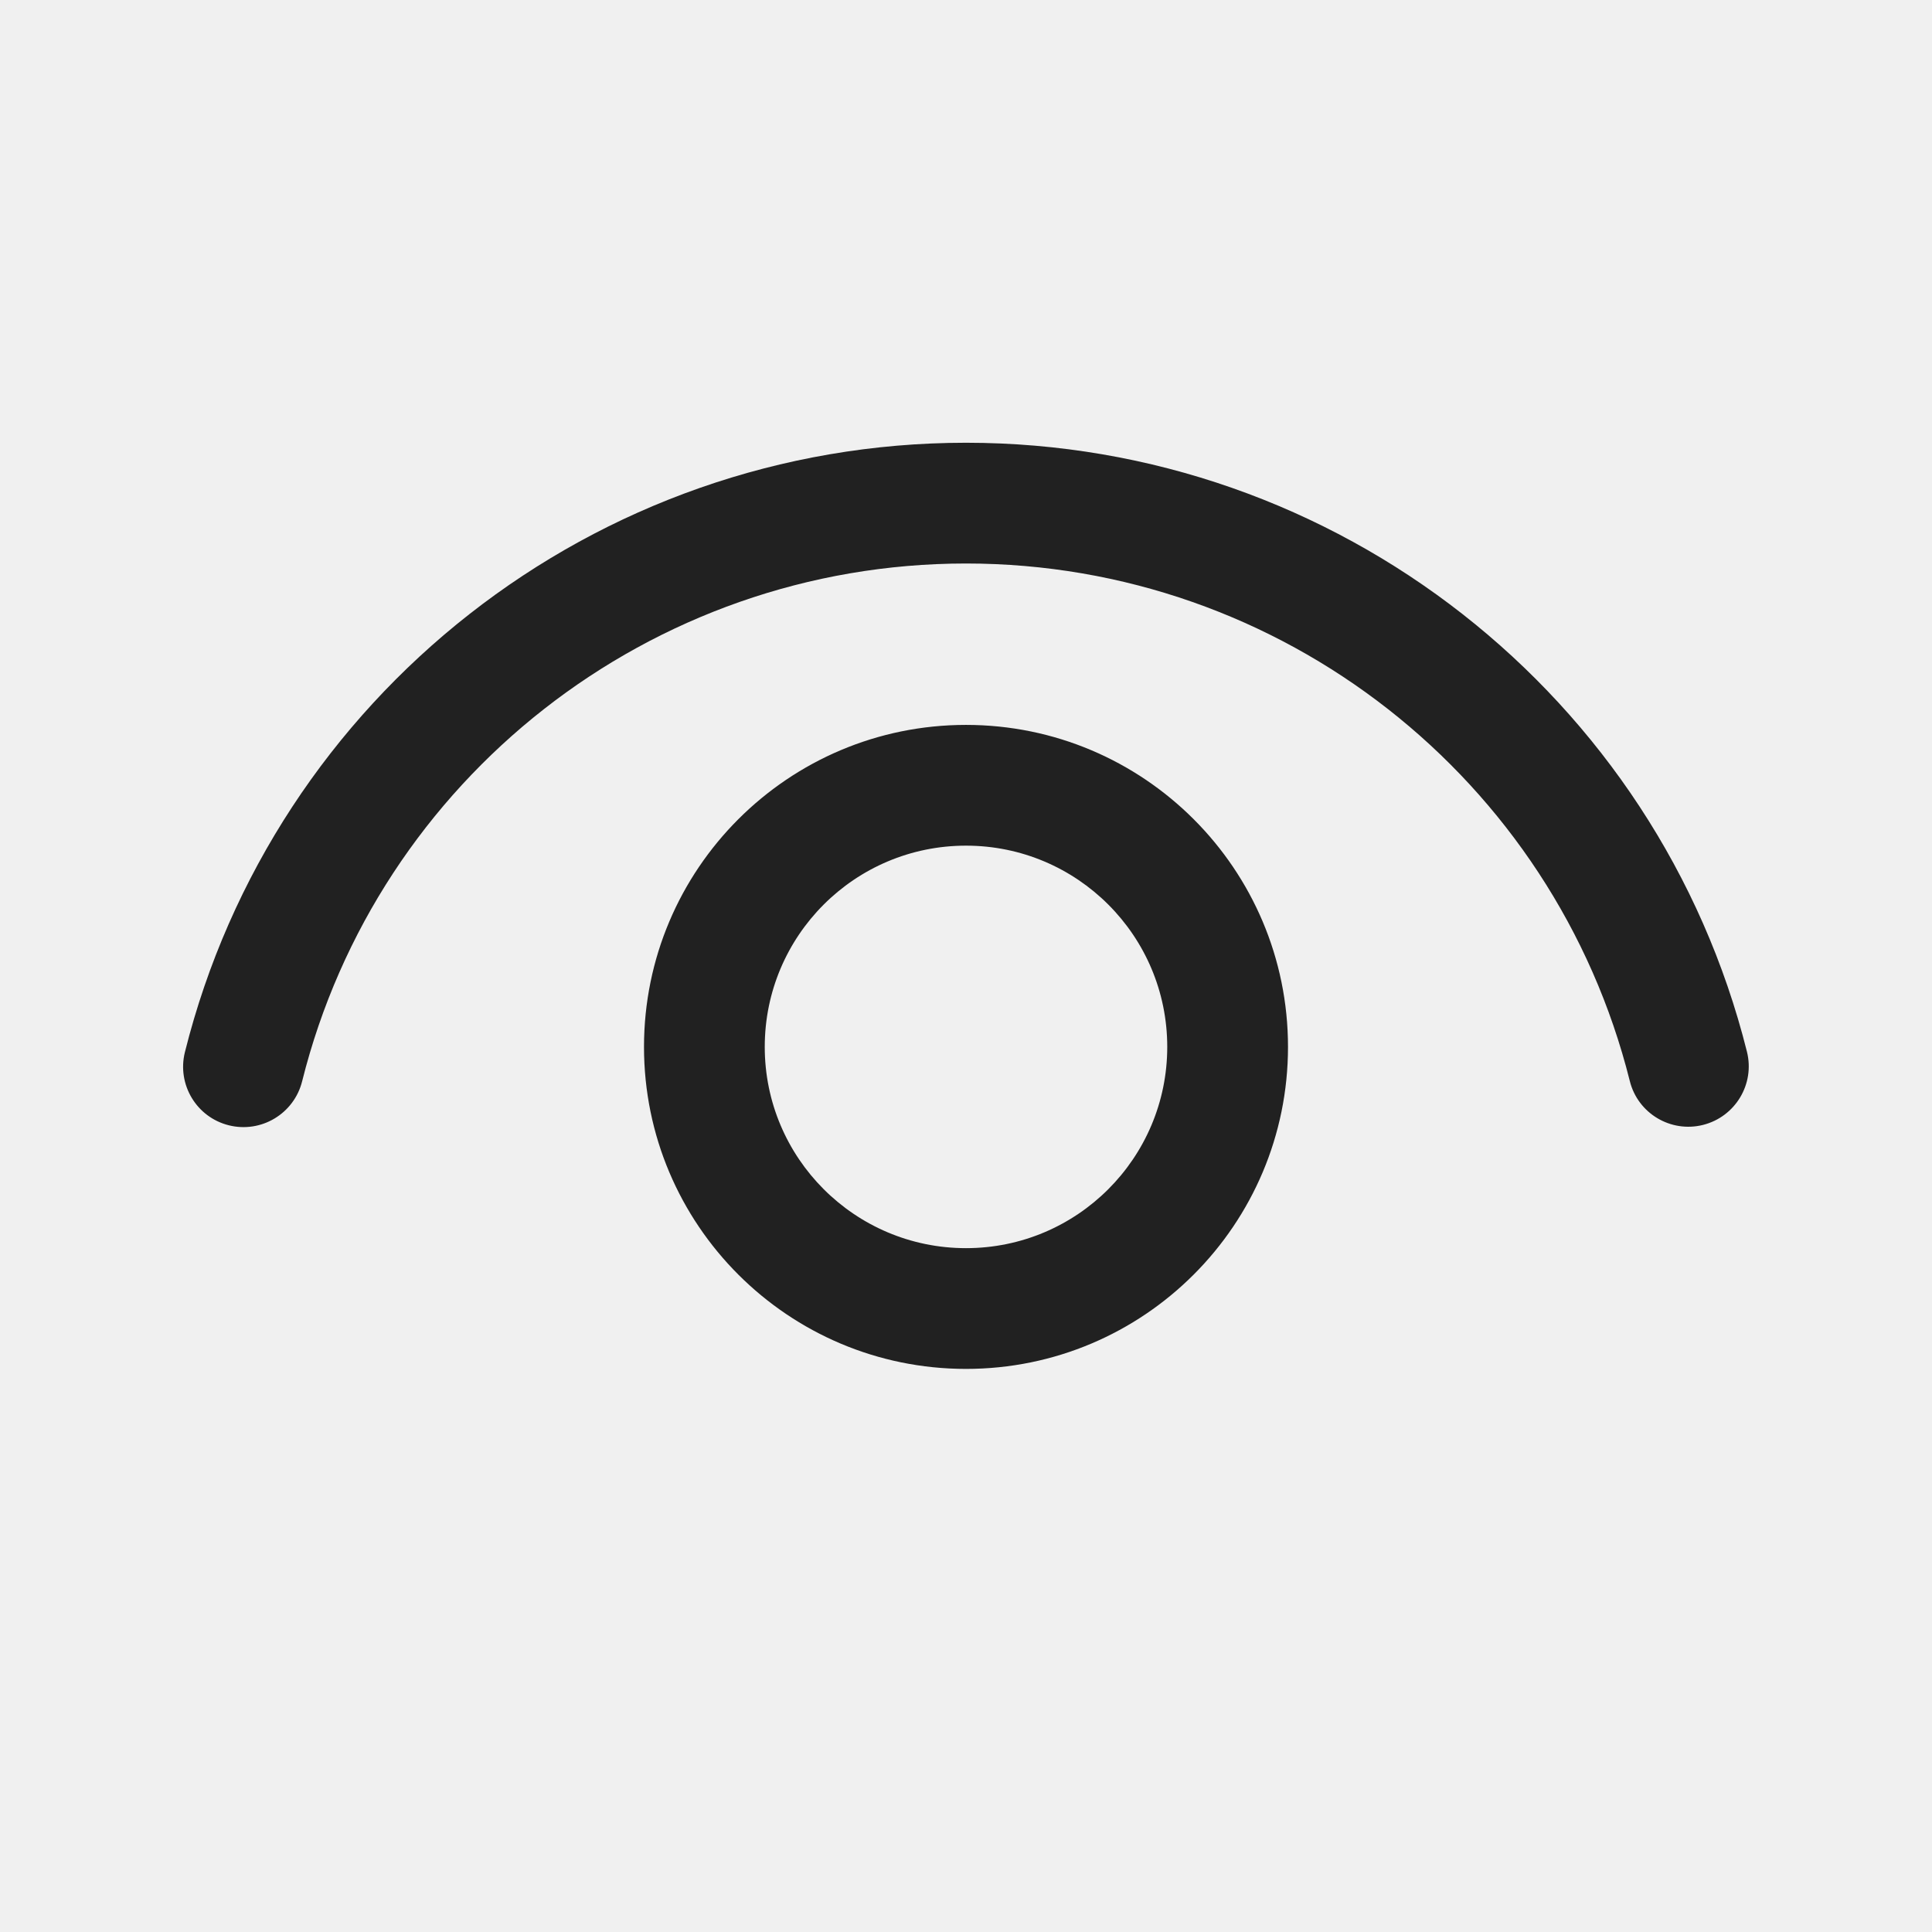
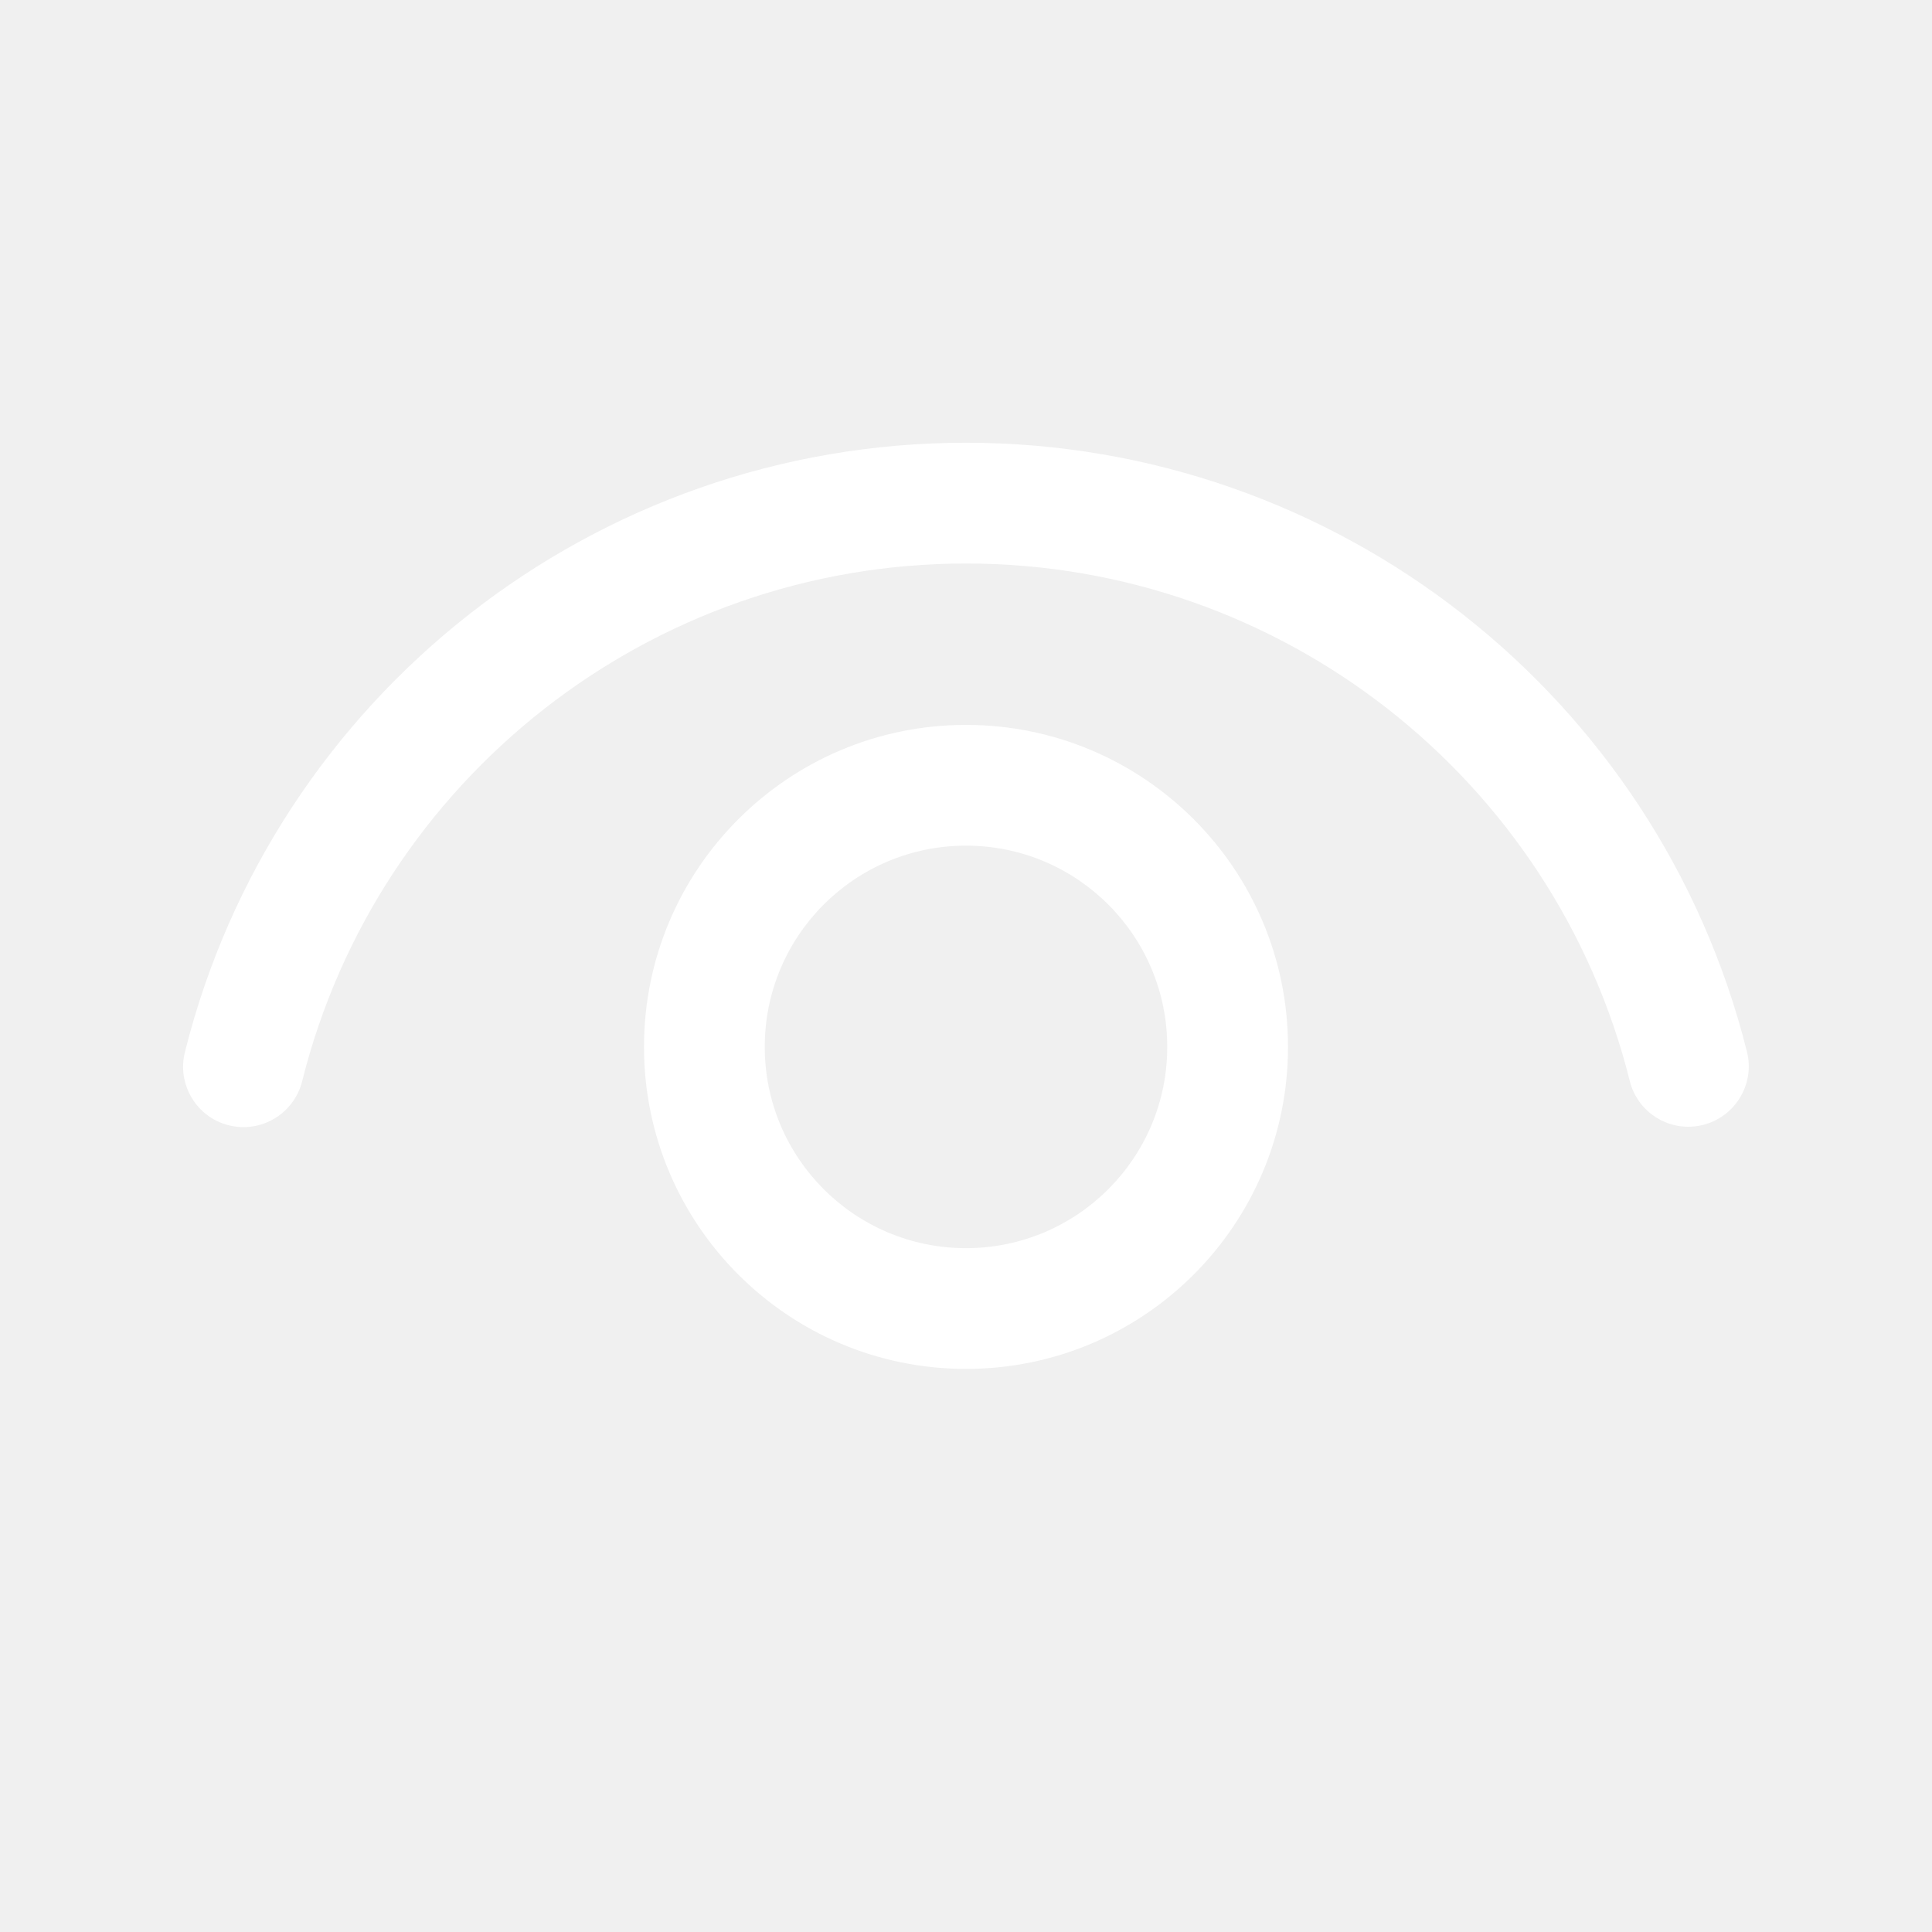
<svg xmlns="http://www.w3.org/2000/svg" width="24" height="24" viewBox="0 0 24 24" fill="none">
-   <path d="M12 9.005C14.209 9.005 16 10.796 16 13.005C16 15.214 14.209 17.005 12 17.005C9.791 17.005 8 15.214 8 13.005C8 10.796 9.791 9.005 12 9.005ZM12 10.505C10.619 10.505 9.5 11.624 9.5 13.005C9.5 14.385 10.619 15.505 12 15.505C13.381 15.505 14.5 14.385 14.5 13.005C14.5 11.624 13.381 10.505 12 10.505ZM12 5.5C16.613 5.5 20.596 8.65 21.701 13.064C21.802 13.466 21.557 13.873 21.156 13.974C20.754 14.075 20.346 13.831 20.246 13.429C19.307 9.678 15.921 7 12 7C8.077 7 4.69 9.68 3.753 13.433C3.652 13.835 3.245 14.079 2.843 13.979C2.441 13.879 2.197 13.472 2.297 13.07C3.401 8.653 7.384 5.5 12 5.5Z" fill="#212121" />
+   <path d="M12 9.005C14.209 9.005 16 10.796 16 13.005C16 15.214 14.209 17.005 12 17.005C9.791 17.005 8 15.214 8 13.005C8 10.796 9.791 9.005 12 9.005ZM12 10.505C10.619 10.505 9.5 11.624 9.5 13.005C9.5 14.385 10.619 15.505 12 15.505C13.381 15.505 14.5 14.385 14.5 13.005C14.5 11.624 13.381 10.505 12 10.505ZM12 5.5C16.613 5.5 20.596 8.65 21.701 13.064C21.802 13.466 21.557 13.873 21.156 13.974C20.754 14.075 20.346 13.831 20.246 13.429C19.307 9.678 15.921 7 12 7C8.077 7 4.69 9.68 3.753 13.433C3.652 13.835 3.245 14.079 2.843 13.979C2.441 13.879 2.197 13.472 2.297 13.07C3.401 8.653 7.384 5.5 12 5.5Z" fill="#ffffff" />
</svg>
